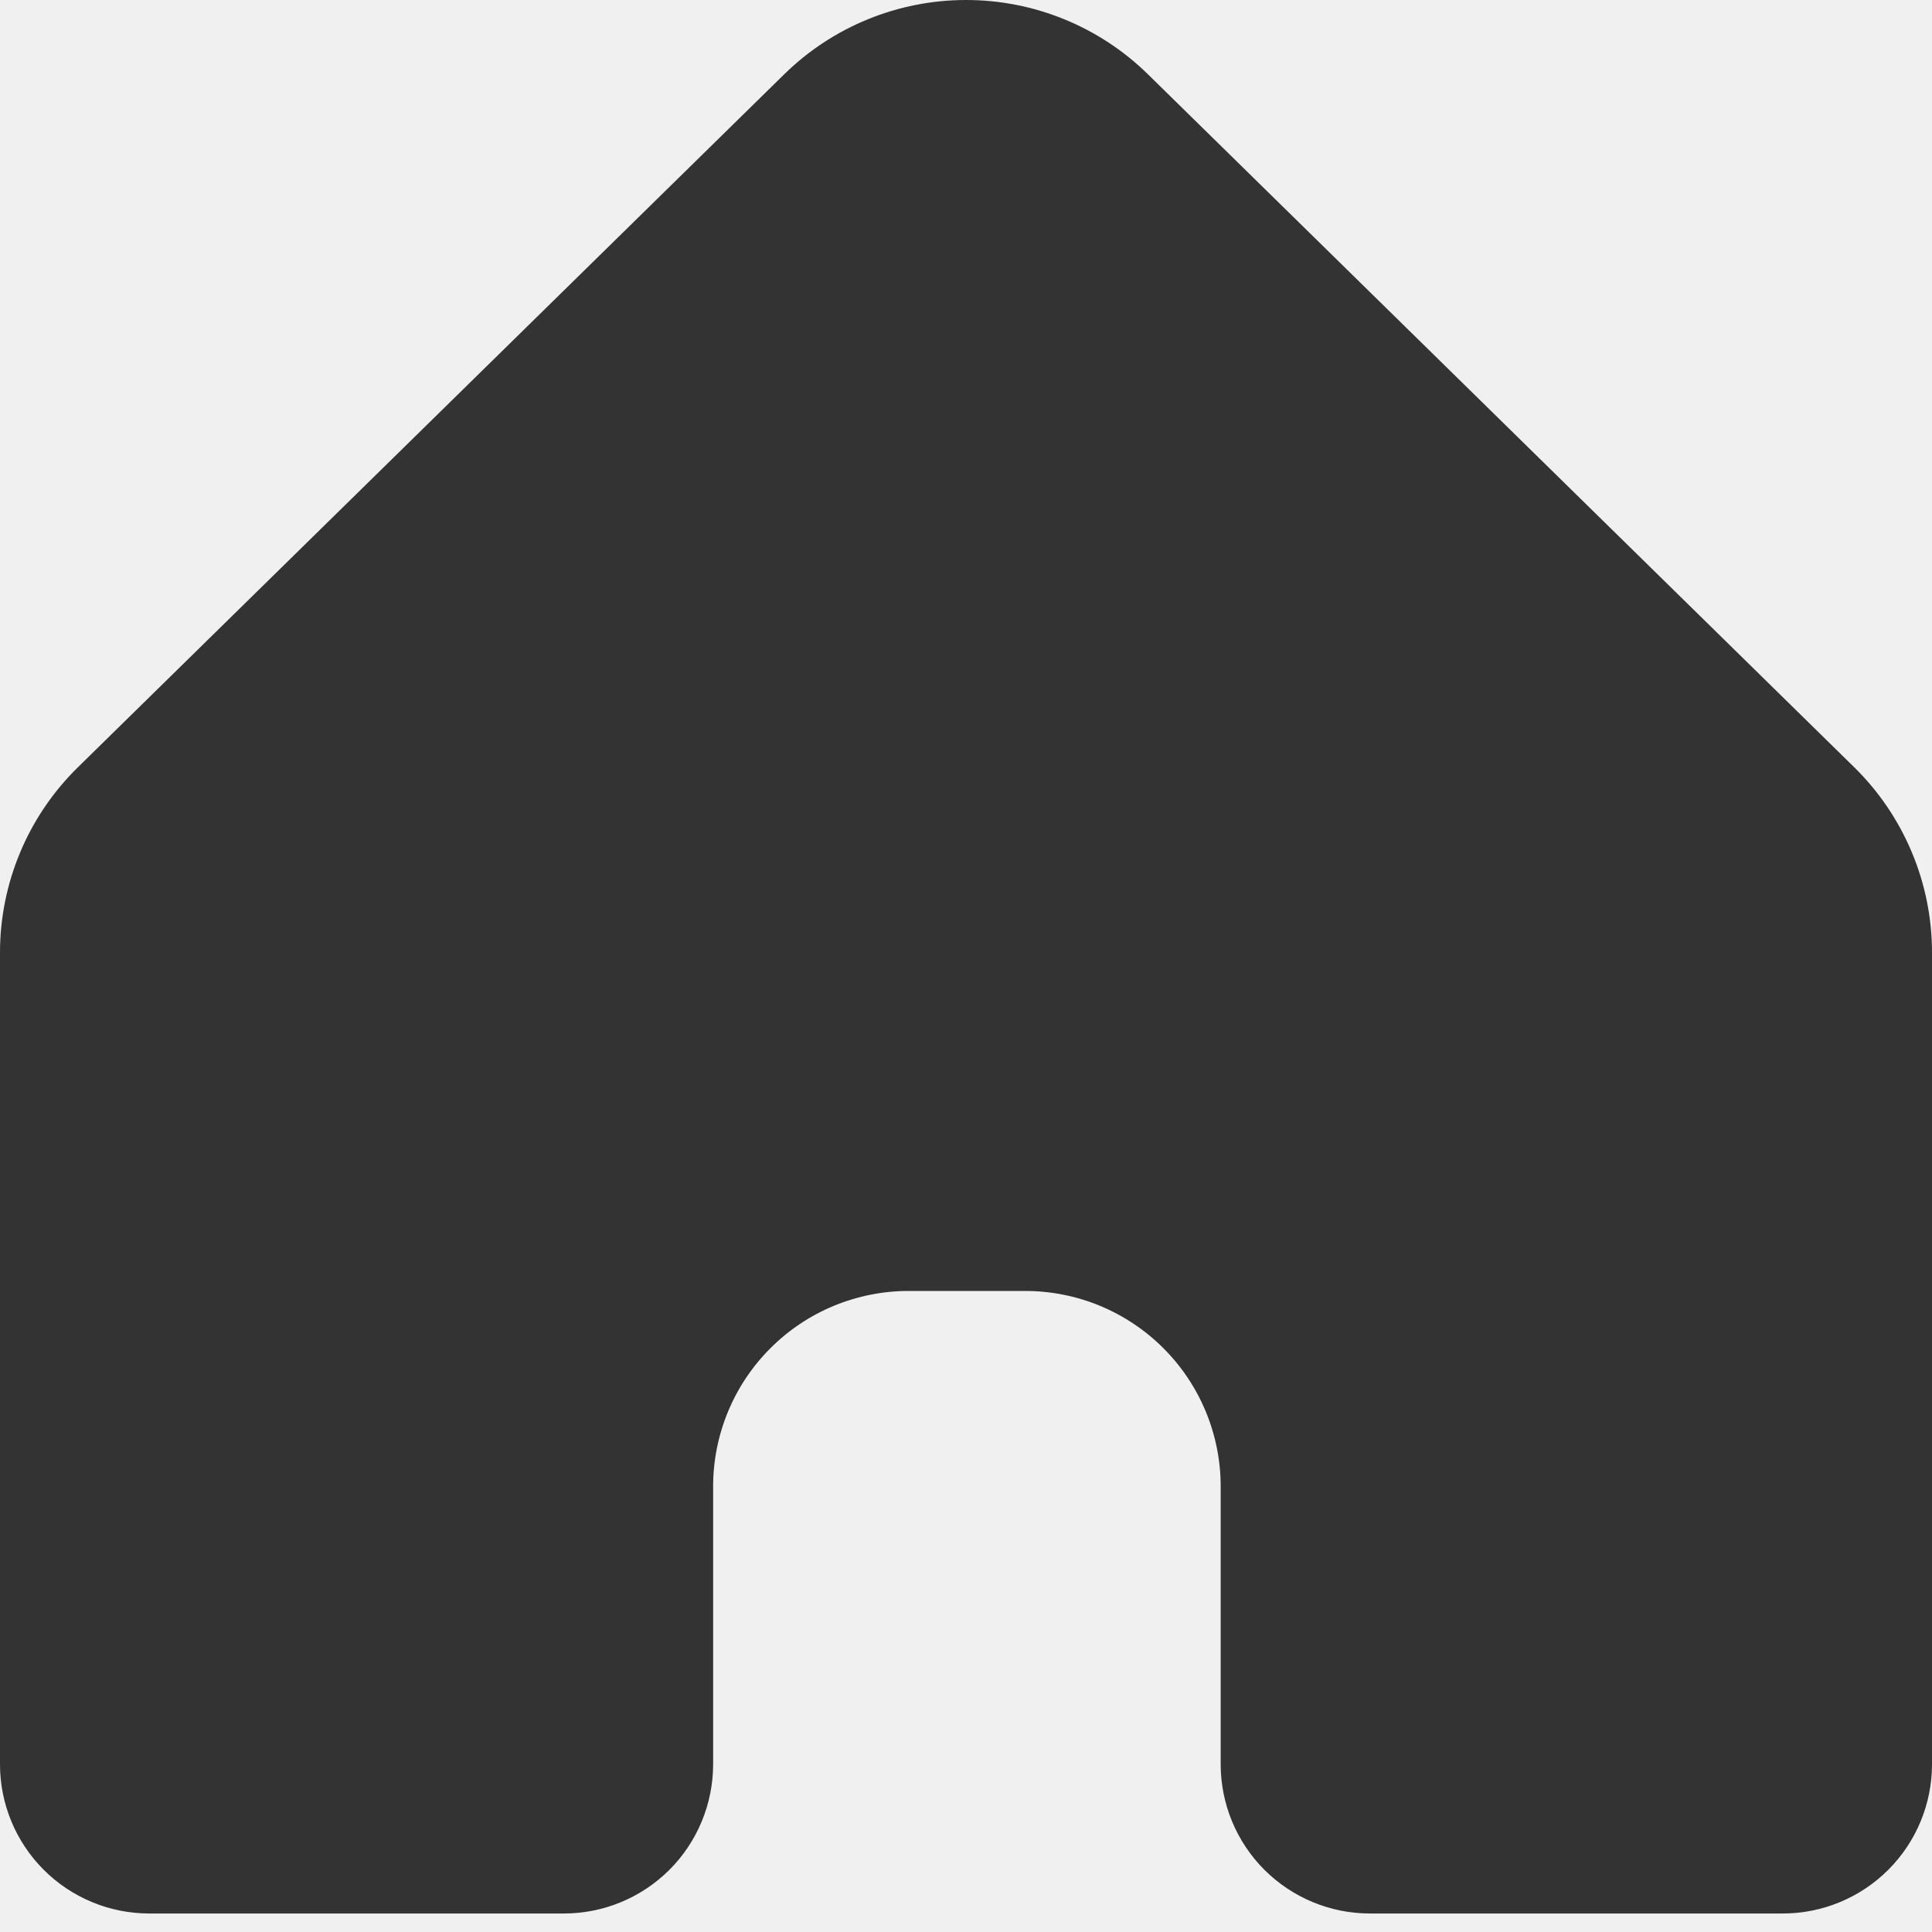
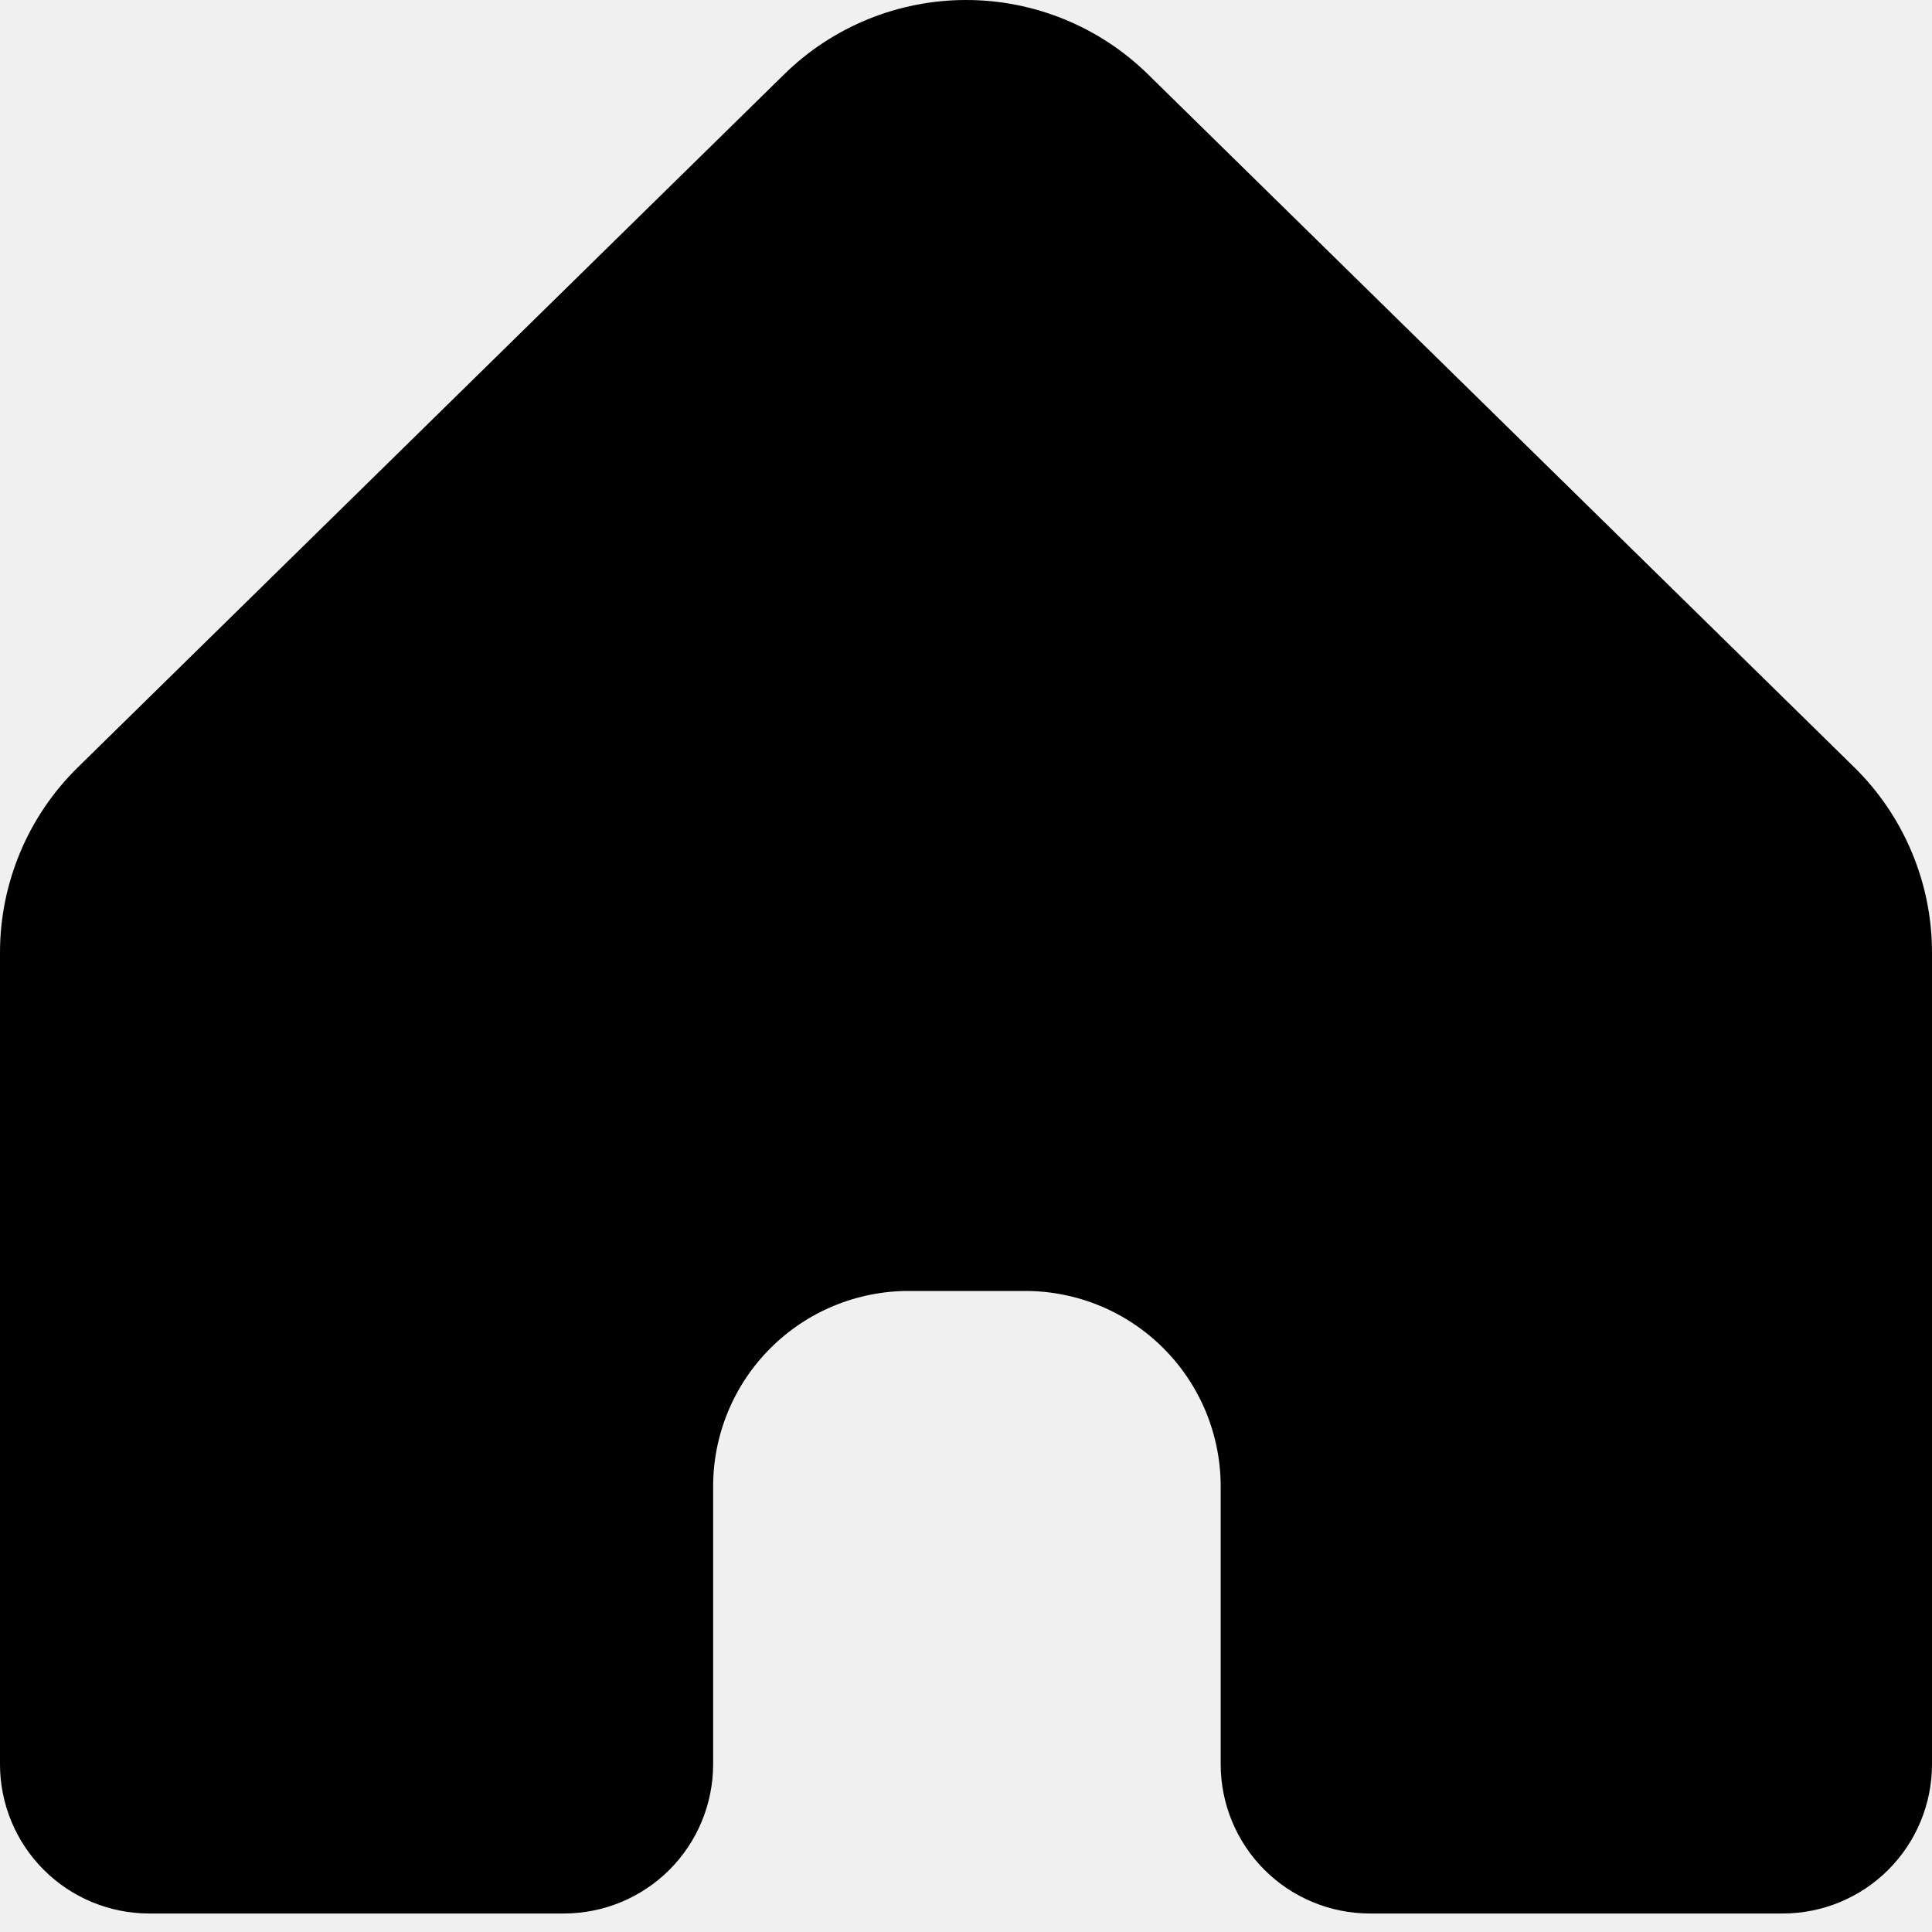
<svg xmlns="http://www.w3.org/2000/svg" width="50" height="50" viewBox="0 0 50 50" fill="none">
  <g clip-path="url(#clip0_38_45)">
-     <path d="M50 24.652V45.663C49.999 46.686 49.592 47.667 48.869 48.39C48.146 49.113 47.165 49.52 46.143 49.521H35.449C34.426 49.52 33.446 49.113 32.722 48.39C31.999 47.667 31.593 46.686 31.591 45.663V38.474C31.592 37.809 31.461 37.15 31.207 36.535C30.953 35.921 30.58 35.362 30.109 34.892C29.639 34.421 29.08 34.048 28.466 33.794C27.851 33.54 27.192 33.409 26.527 33.41H23.52C22.855 33.409 22.196 33.54 21.581 33.794C20.967 34.048 20.408 34.421 19.938 34.892C19.467 35.362 19.094 35.921 18.84 36.535C18.586 37.15 18.455 37.809 18.456 38.474V45.663C18.454 46.686 18.048 47.667 17.325 48.39C16.601 49.113 15.621 49.52 14.598 49.521H3.857C2.835 49.52 1.854 49.113 1.131 48.39C0.408 47.667 0.001 46.686 0 45.663V24.652C0 23.759 0.179 22.875 0.525 22.052C0.87 21.229 1.377 20.483 2.015 19.858L20.298 1.92C21.554 0.689 23.243 0 25.002 0C26.761 0 28.45 0.689 29.706 1.92L47.989 19.858C48.626 20.484 49.131 21.23 49.476 22.053C49.822 22.876 50 23.76 50 24.652Z" fill="#333333" />
+     <path d="M50 24.652V45.663C49.999 46.686 49.592 47.667 48.869 48.39C48.146 49.113 47.165 49.52 46.143 49.521H35.449C34.426 49.52 33.446 49.113 32.722 48.39C31.999 47.667 31.593 46.686 31.591 45.663V38.474C31.592 37.809 31.461 37.15 31.207 36.535C30.953 35.921 30.58 35.362 30.109 34.892C29.639 34.421 29.08 34.048 28.466 33.794C27.851 33.54 27.192 33.409 26.527 33.41H23.52C22.855 33.409 22.196 33.54 21.581 33.794C20.967 34.048 20.408 34.421 19.938 34.892C19.467 35.362 19.094 35.921 18.84 36.535C18.586 37.15 18.455 37.809 18.456 38.474V45.663C18.454 46.686 18.048 47.667 17.325 48.39C16.601 49.113 15.621 49.52 14.598 49.521H3.857C2.835 49.52 1.854 49.113 1.131 48.39C0.408 47.667 0.001 46.686 0 45.663V24.652C0 23.759 0.179 22.875 0.525 22.052C0.87 21.229 1.377 20.483 2.015 19.858L20.298 1.92C21.554 0.689 23.243 0 25.002 0C26.761 0 28.45 0.689 29.706 1.92L47.989 19.858C48.626 20.484 49.131 21.23 49.476 22.053C49.822 22.876 50 23.76 50 24.652Z" fill="black" />
  </g>
  <defs>
    <clipPath id="clip0_38_45">
      <rect width="50" height="50" fill="white" />
    </clipPath>
  </defs>
</svg>
